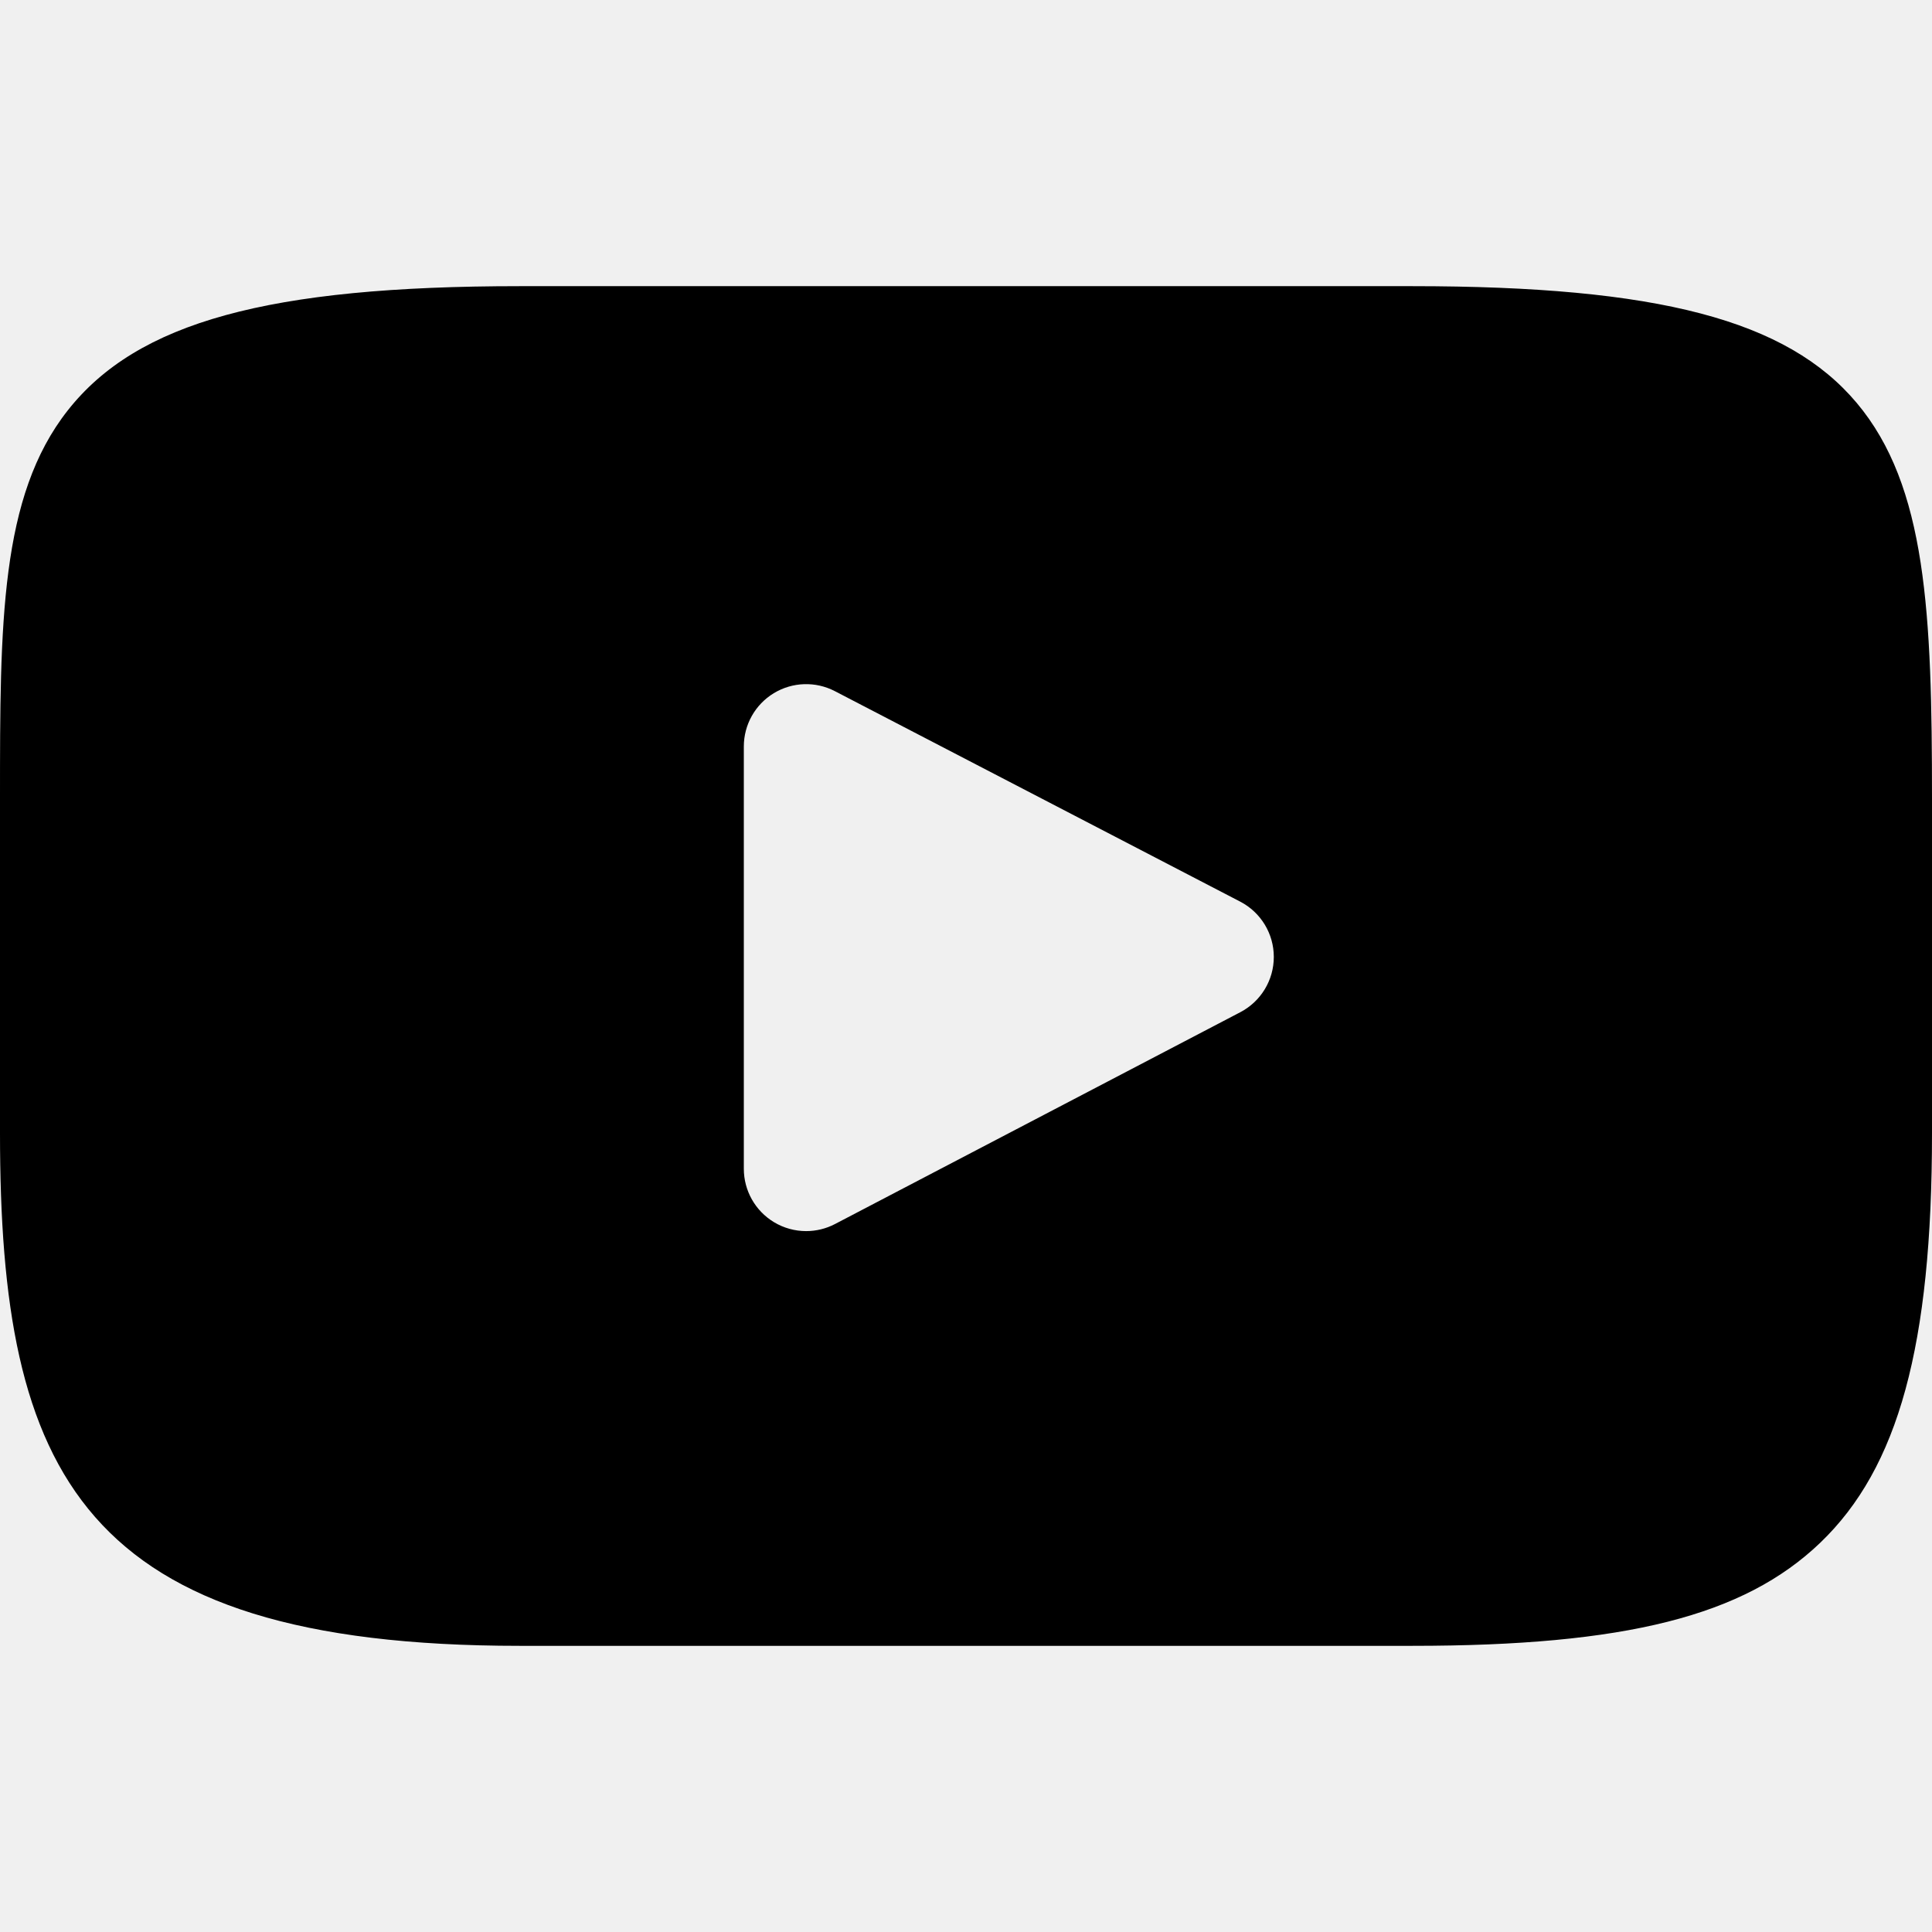
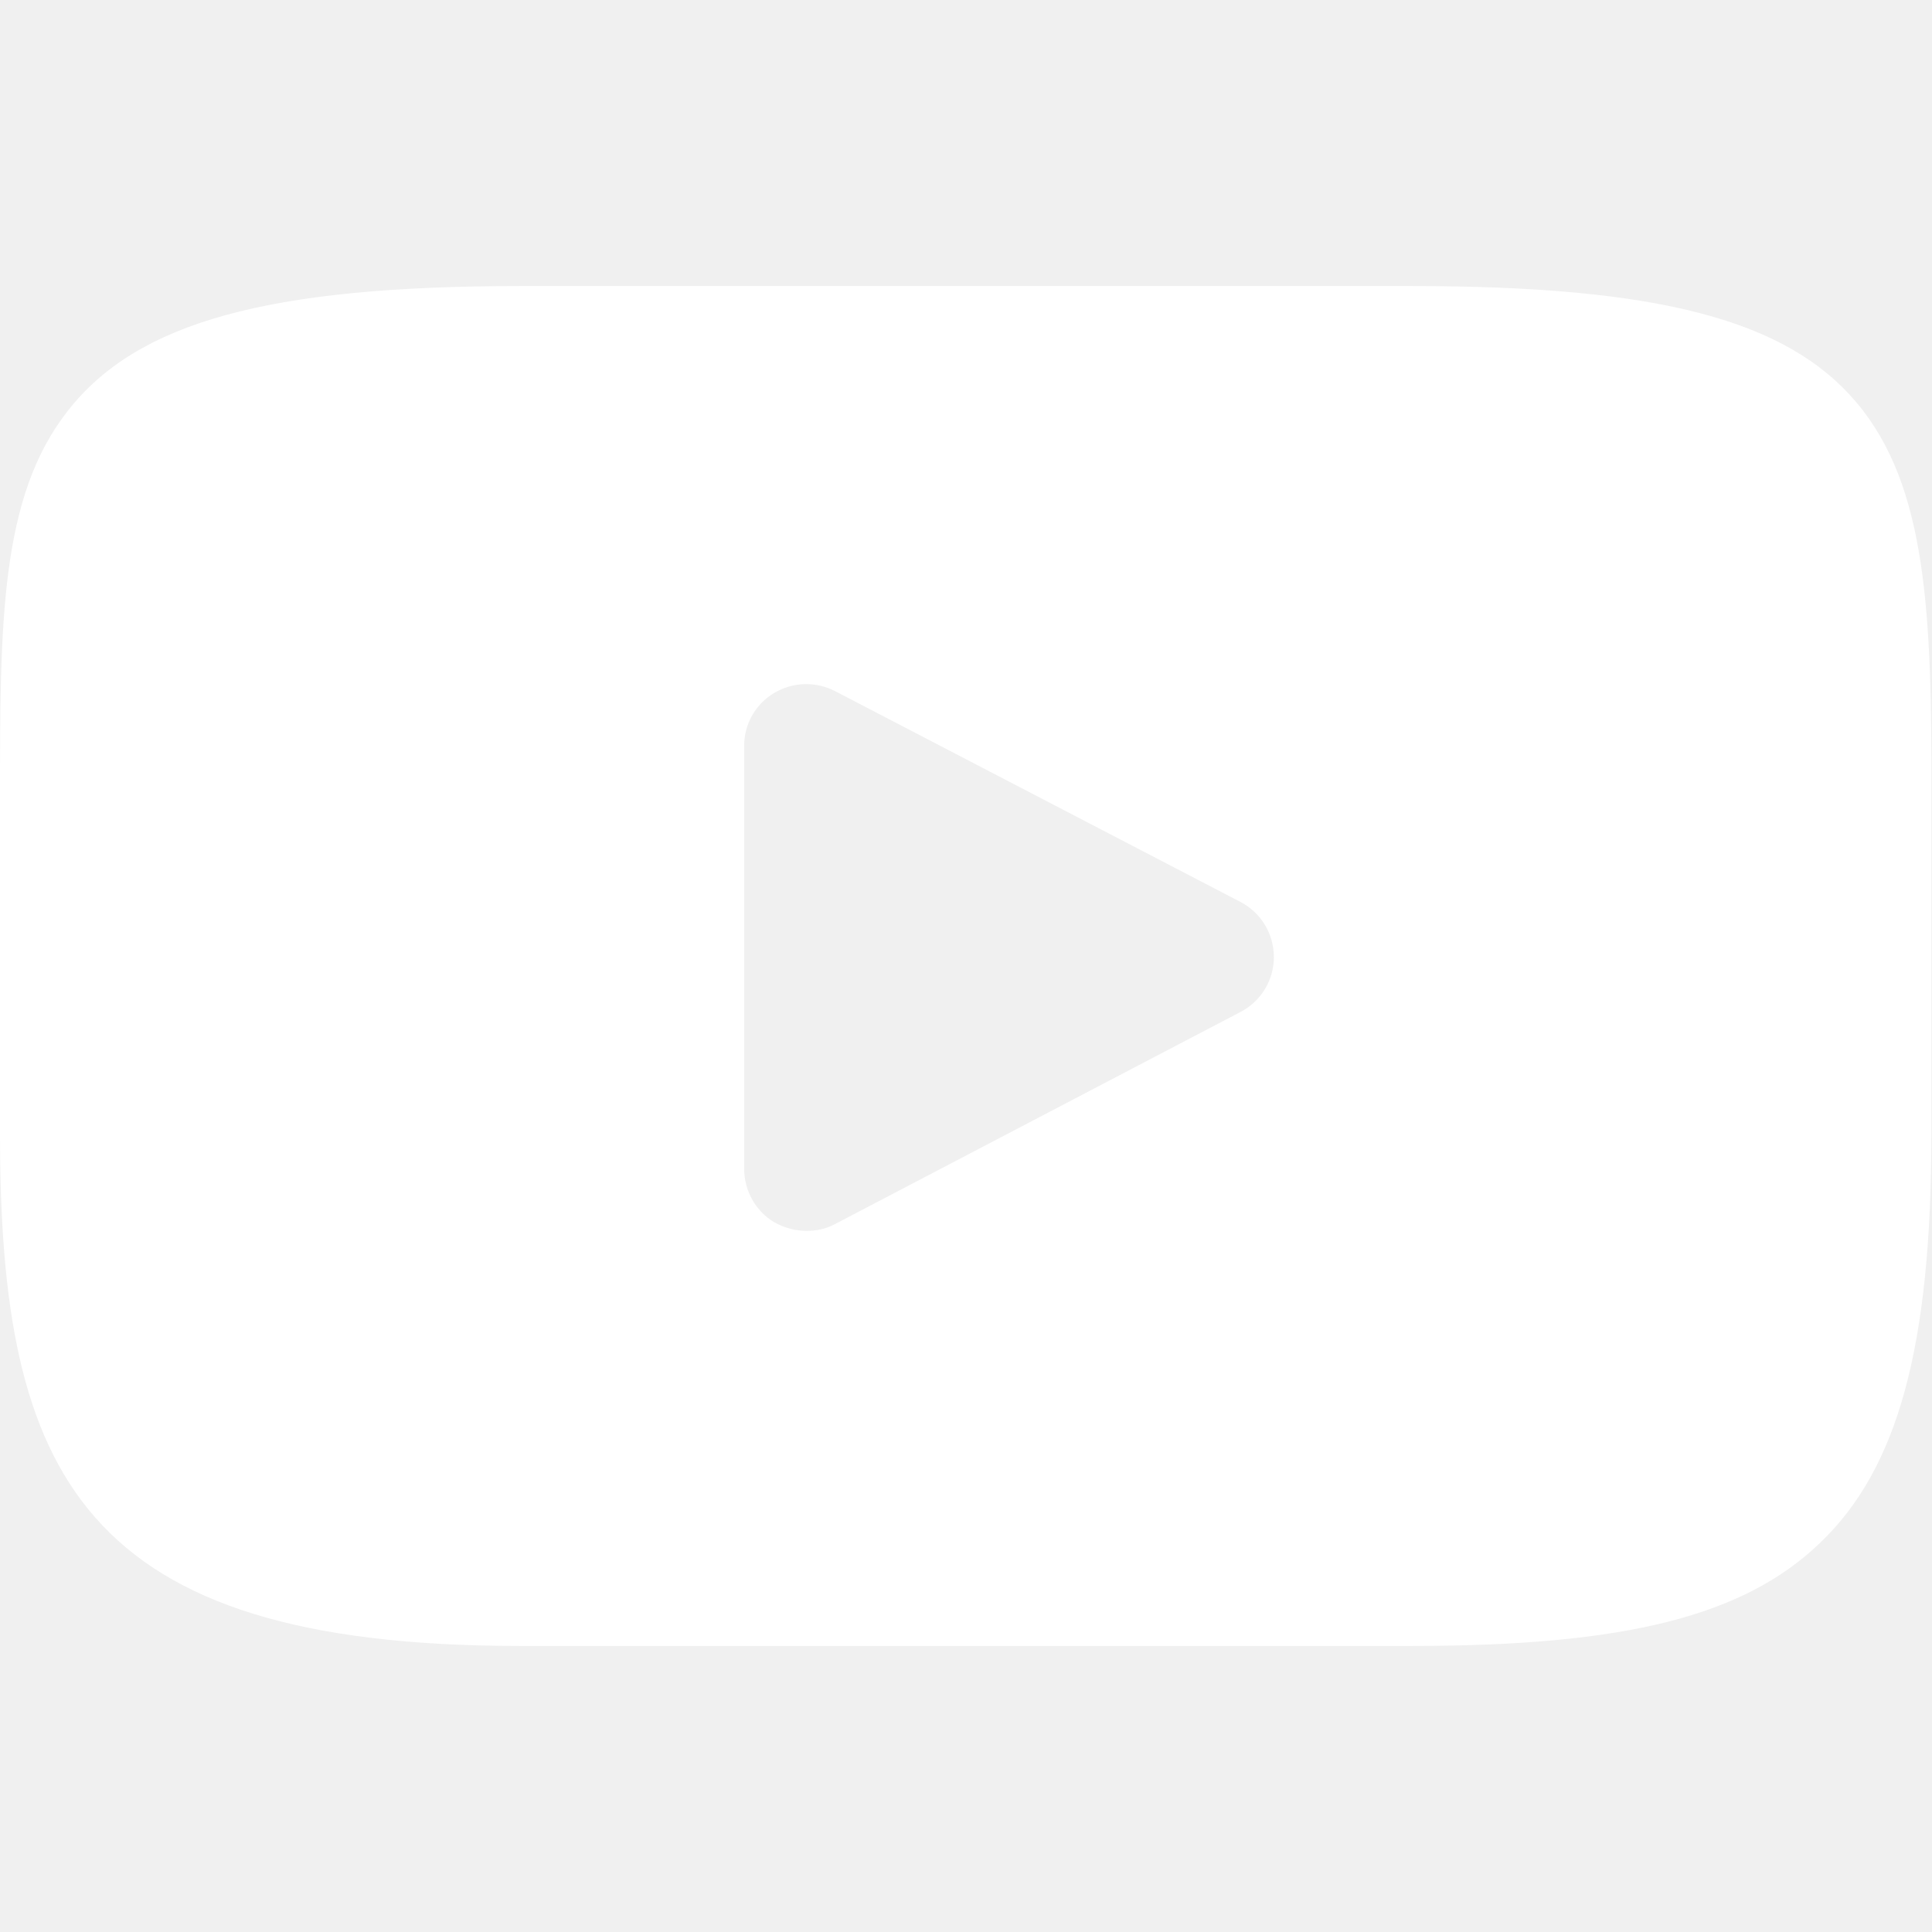
<svg xmlns="http://www.w3.org/2000/svg" version="1.1" id="Layer_1" x="0px" y="0px" viewBox="0 0 310 310" style="enable-background:new 0 0 310 310;" xml:space="preserve">
+   <style type="text/css">
+ 	.st0{fill:#FFFFFF;}
+ </style>
  <g id="XMLID_822_">
-     <path id="XMLID_823_" d="M297.917,64.645c-11.19-13.302-31.85-18.728-71.306-18.728H83.386c-40.359,0-61.369,5.776-72.517,19.938   C0,79.663,0,100.008,0,128.166v53.669c0,54.551,12.896,82.248,83.386,82.248h143.226c34.216,0,53.176-4.788,65.442-16.527   C304.633,235.518,310,215.863,310,181.835v-53.669C310,98.471,309.159,78.006,297.917,64.645z M199.021,162.41l-65.038,33.991   c-1.454,0.76-3.044,1.137-4.632,1.137c-1.798,0-3.592-0.484-5.181-1.446c-2.992-1.813-4.819-5.056-4.819-8.554v-67.764   c0-3.492,1.822-6.732,4.808-8.546c2.987-1.814,6.702-1.938,9.801-0.328l65.038,33.772c3.309,1.718,5.387,5.134,5.392,8.861   C204.394,157.263,202.325,160.684,199.021,162.41z" />
+     <path id="XMLID_823_" class="st0" d="M297.9,64.6c-11.2-13.3-31.9-18.7-71.3-18.7H83.4C43,45.9,22,51.7,10.9,65.9   C0,79.7,0,100,0,128.2v53.7c0,54.6,12.9,82.2,83.4,82.2h143.2c34.2,0,53.2-4.8,65.4-16.5c12.6-12,17.9-31.7,17.9-65.7v-53.7   C310,98.5,309.2,78,297.9,64.6z M199,162.4l-65,34c-1.5,0.8-3,1.1-4.6,1.1c-1.8,0-3.6-0.5-5.2-1.4c-3-1.8-4.8-5.1-4.8-8.6v-67.8   c0-3.5,1.8-6.7,4.8-8.5c3-1.8,6.7-1.9,9.8-0.3l65,33.8c3.3,1.7,5.4,5.1,5.4,8.9C204.4,157.3,202.3,160.7,199,162.4z" />
  </g>
-   <g>
- </g>
-   <g>
- </g>
-   <g>
- </g>
-   <g>
- </g>
-   <g>
- </g>
-   <g>
- </g>
-   <g>
- </g>
-   <g>
- </g>
-   <g>
- </g>
-   <g>
- </g>
-   <g>
- </g>
-   <g>
- </g>
-   <g>
- </g>
-   <g>
- </g>
-   <g>
- </g>
</svg>
